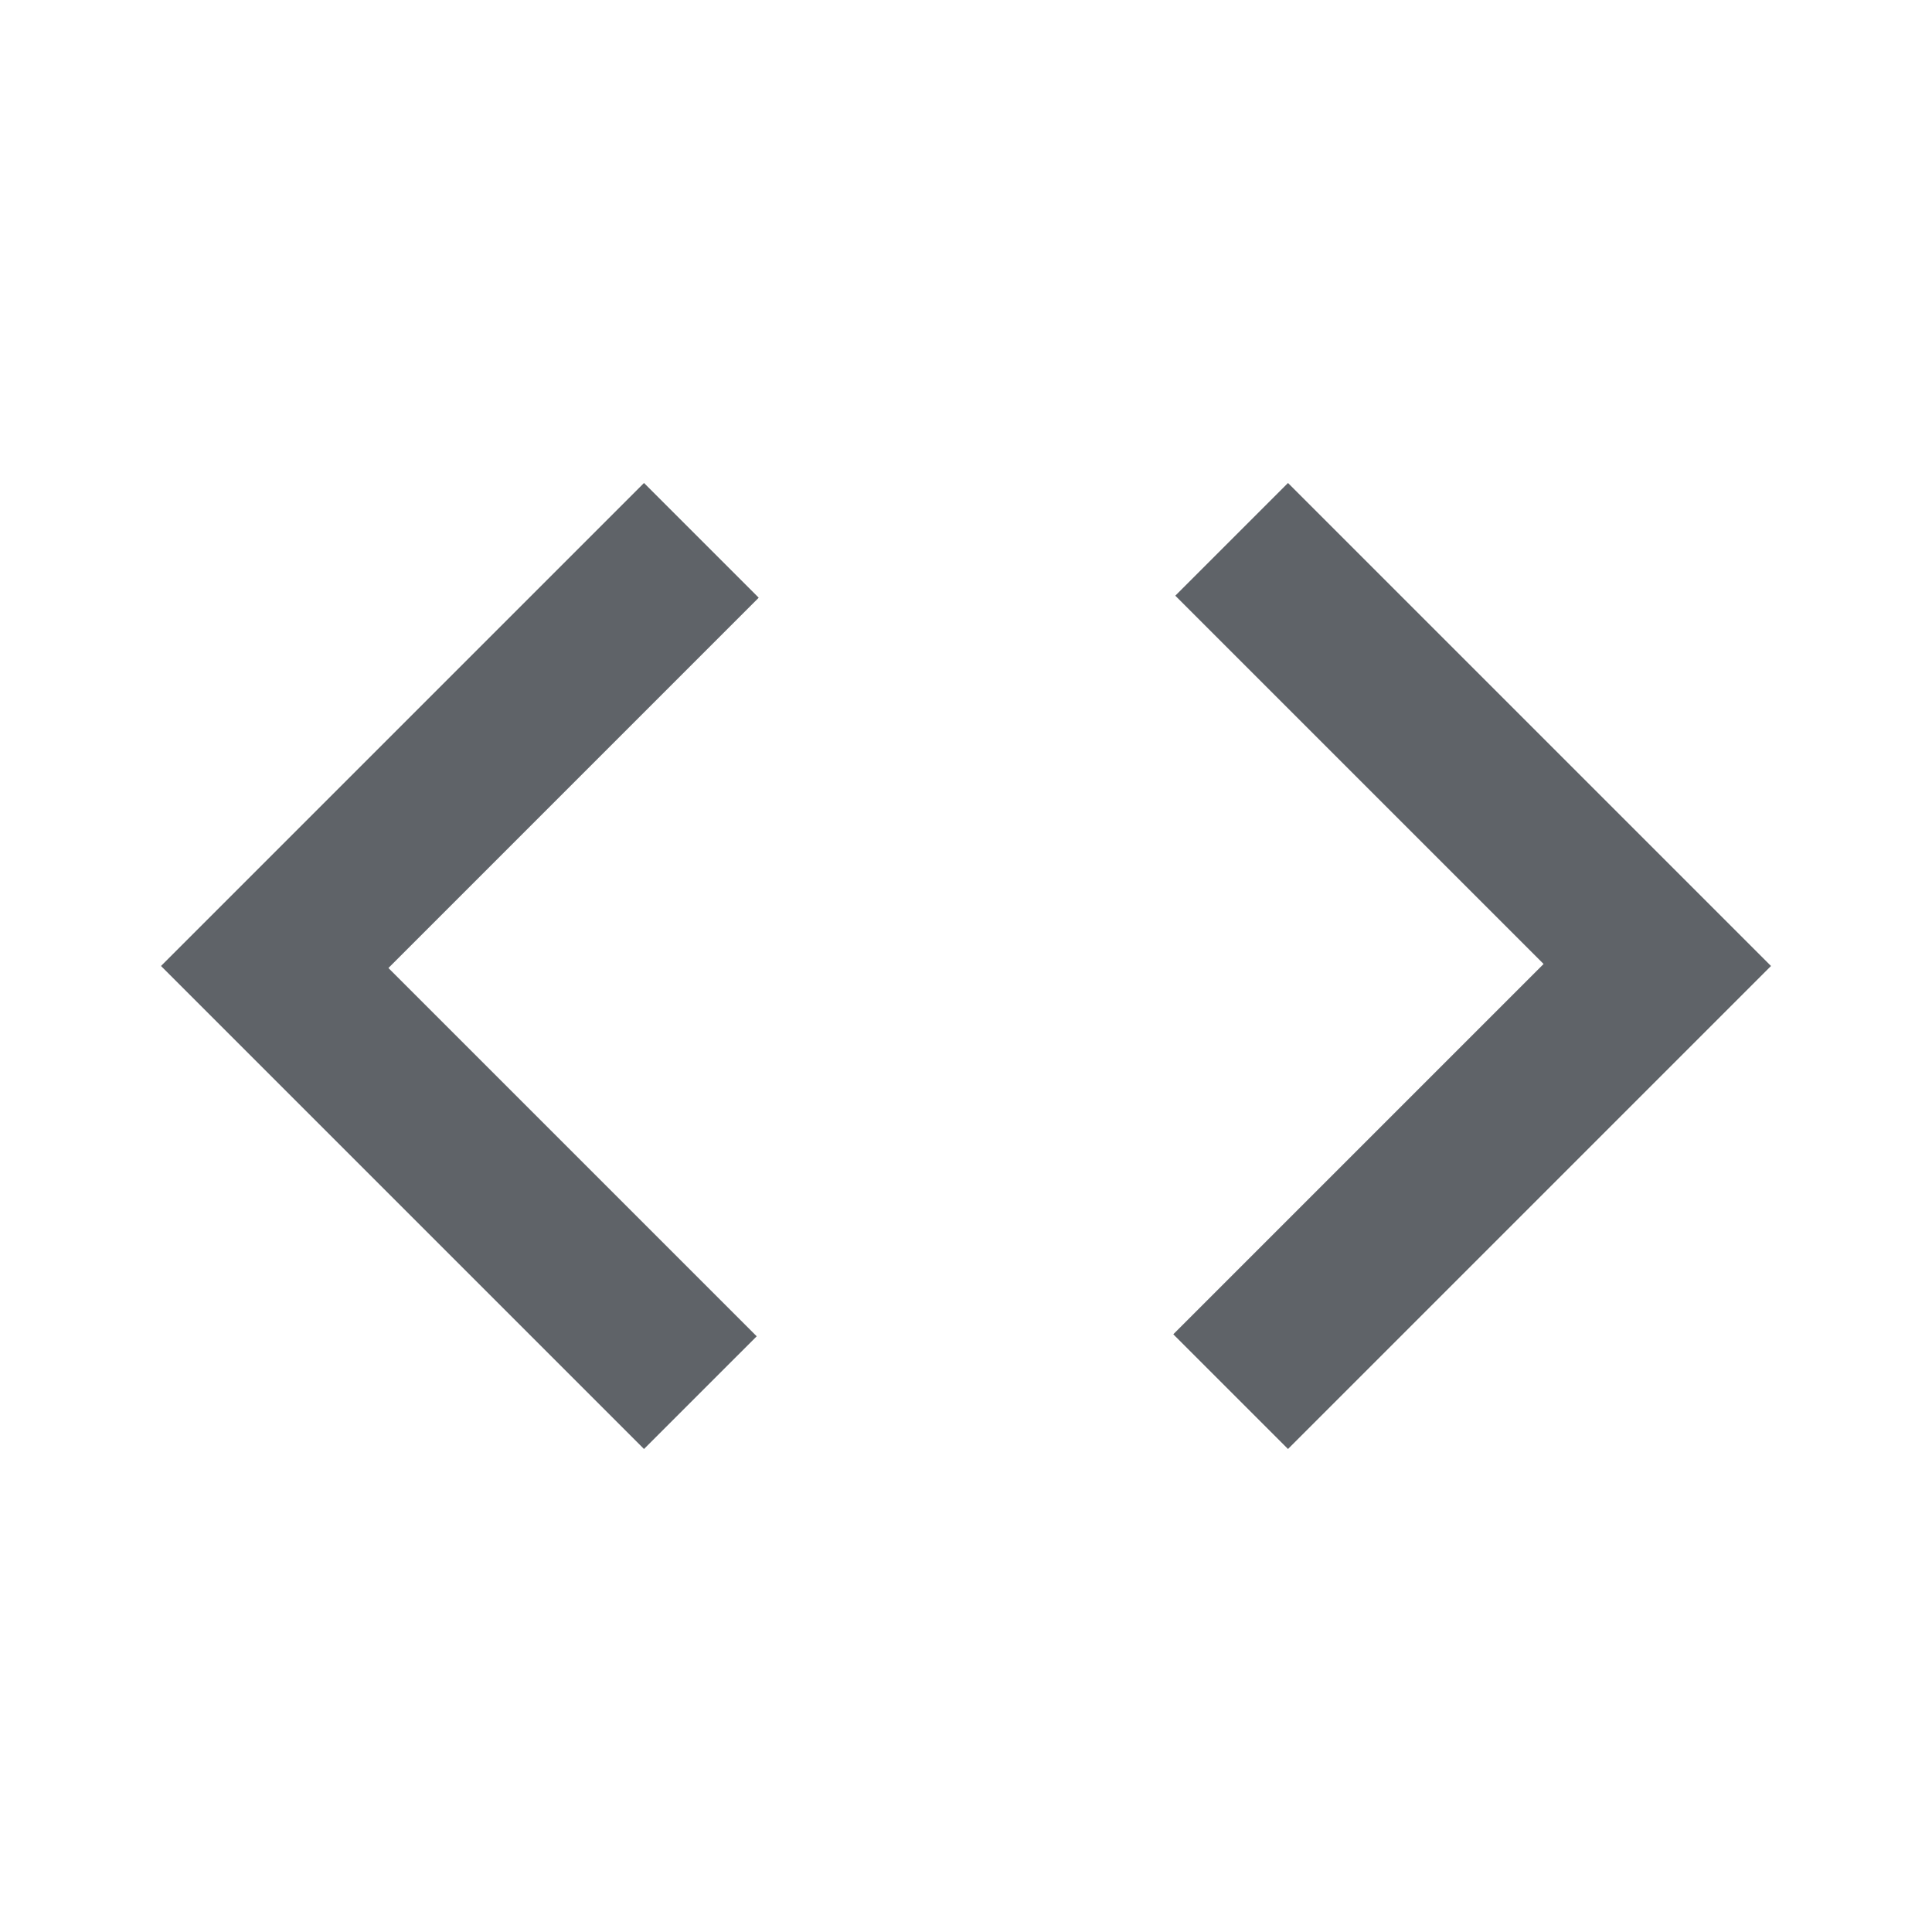
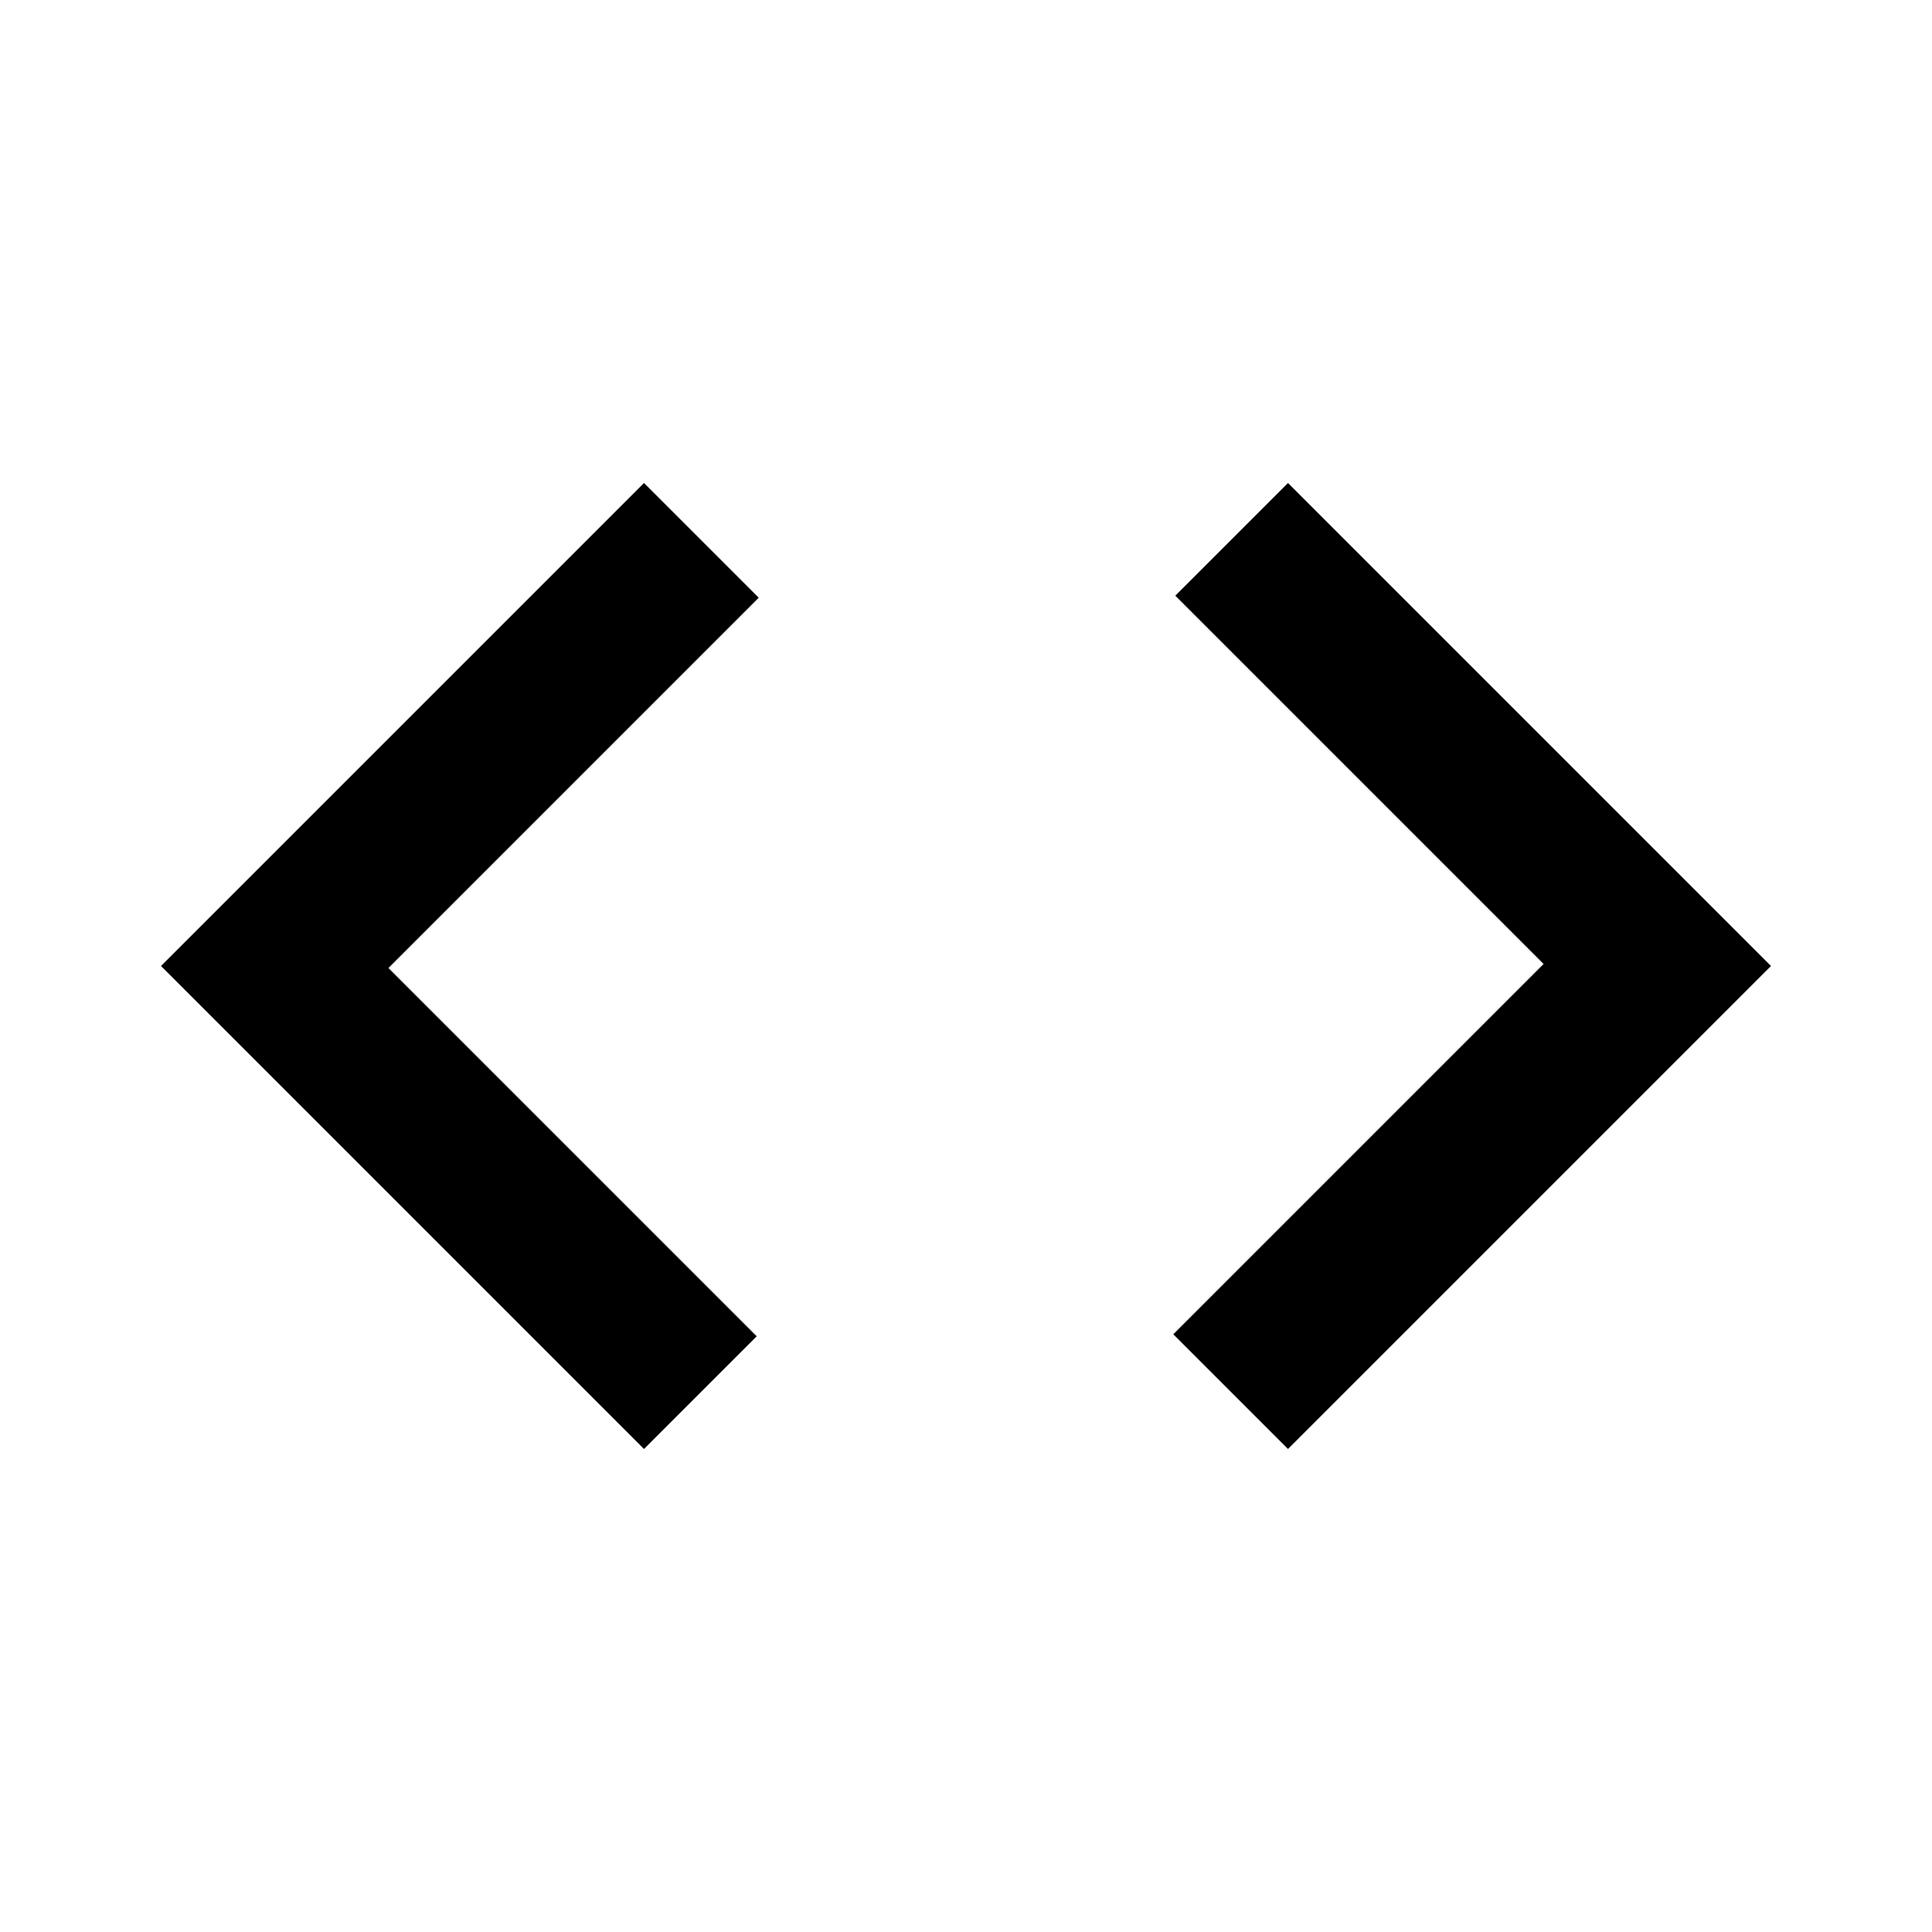
- <svg xmlns="http://www.w3.org/2000/svg" height="24px" viewBox="0 -960 960 960" width="24px" fill="#5f6368">
+ <svg xmlns="http://www.w3.org/2000/svg" height="24px" viewBox="0 -960 960 960" width="24px">
  <path d="M320-240 80-480l240-240 57 57-184 184 183 183-56 56Zm320 0-57-57 184-184-183-183 56-56 240 240-240 240Z" />
</svg>
